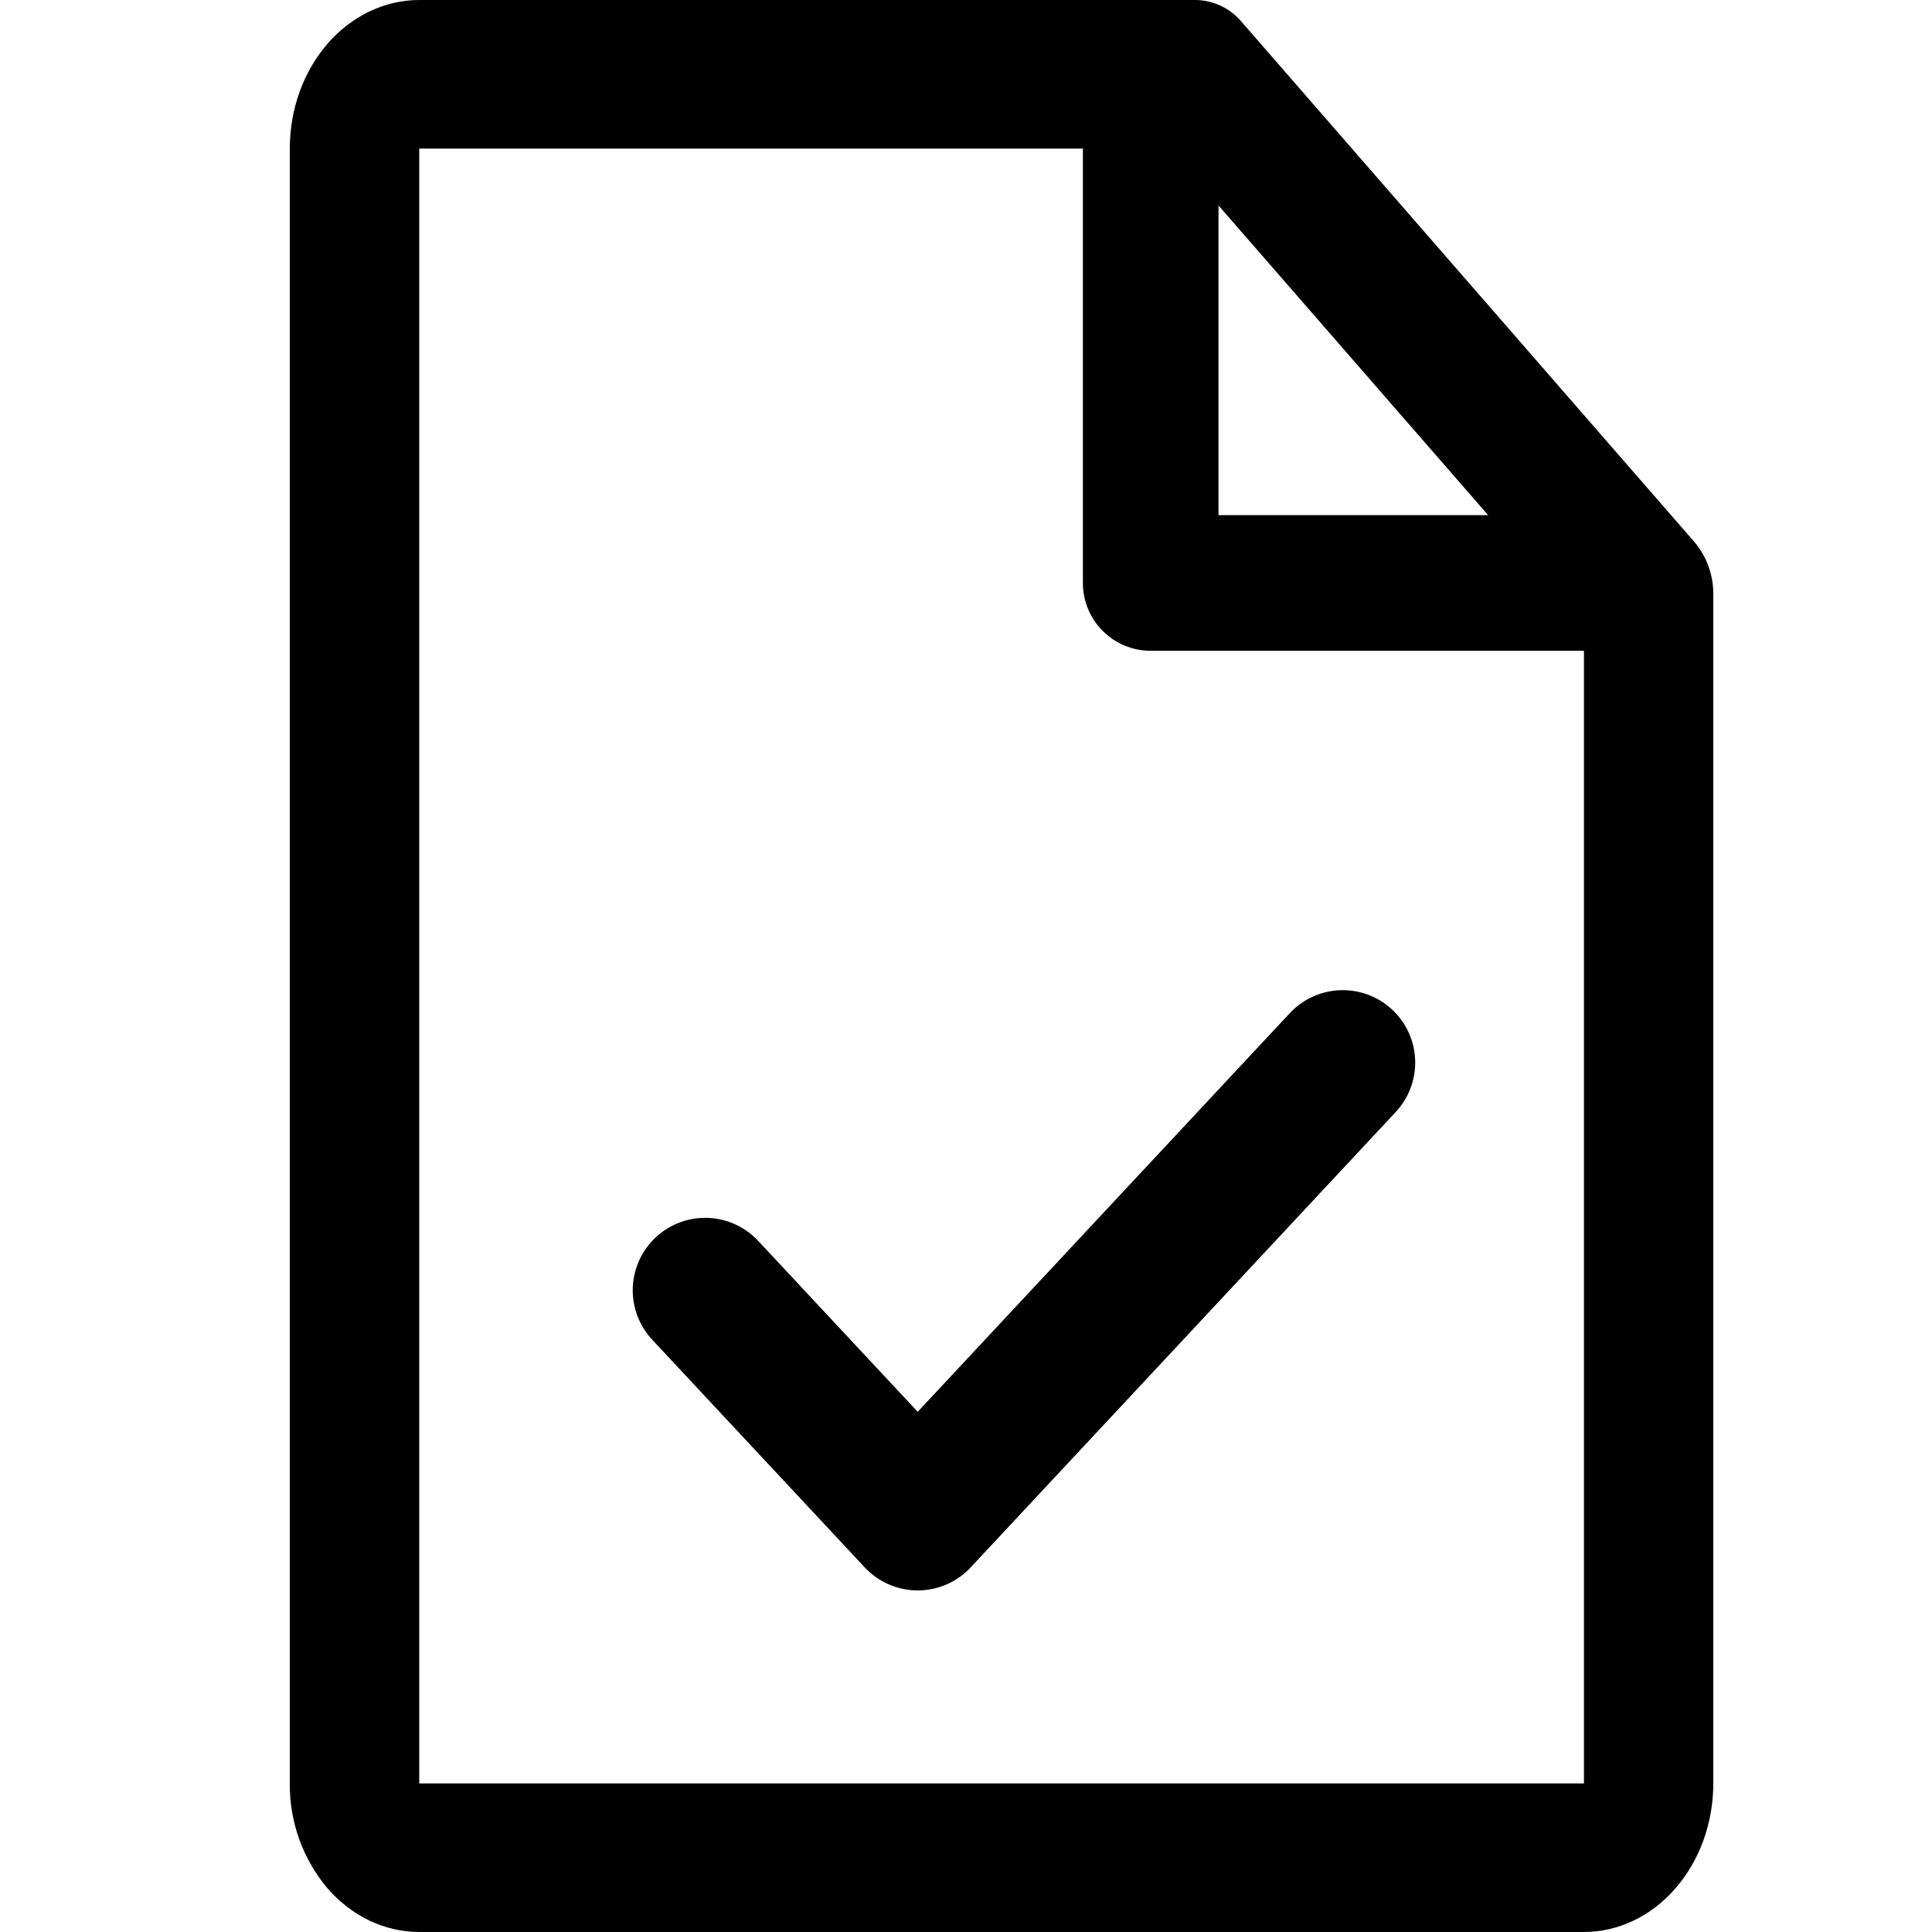
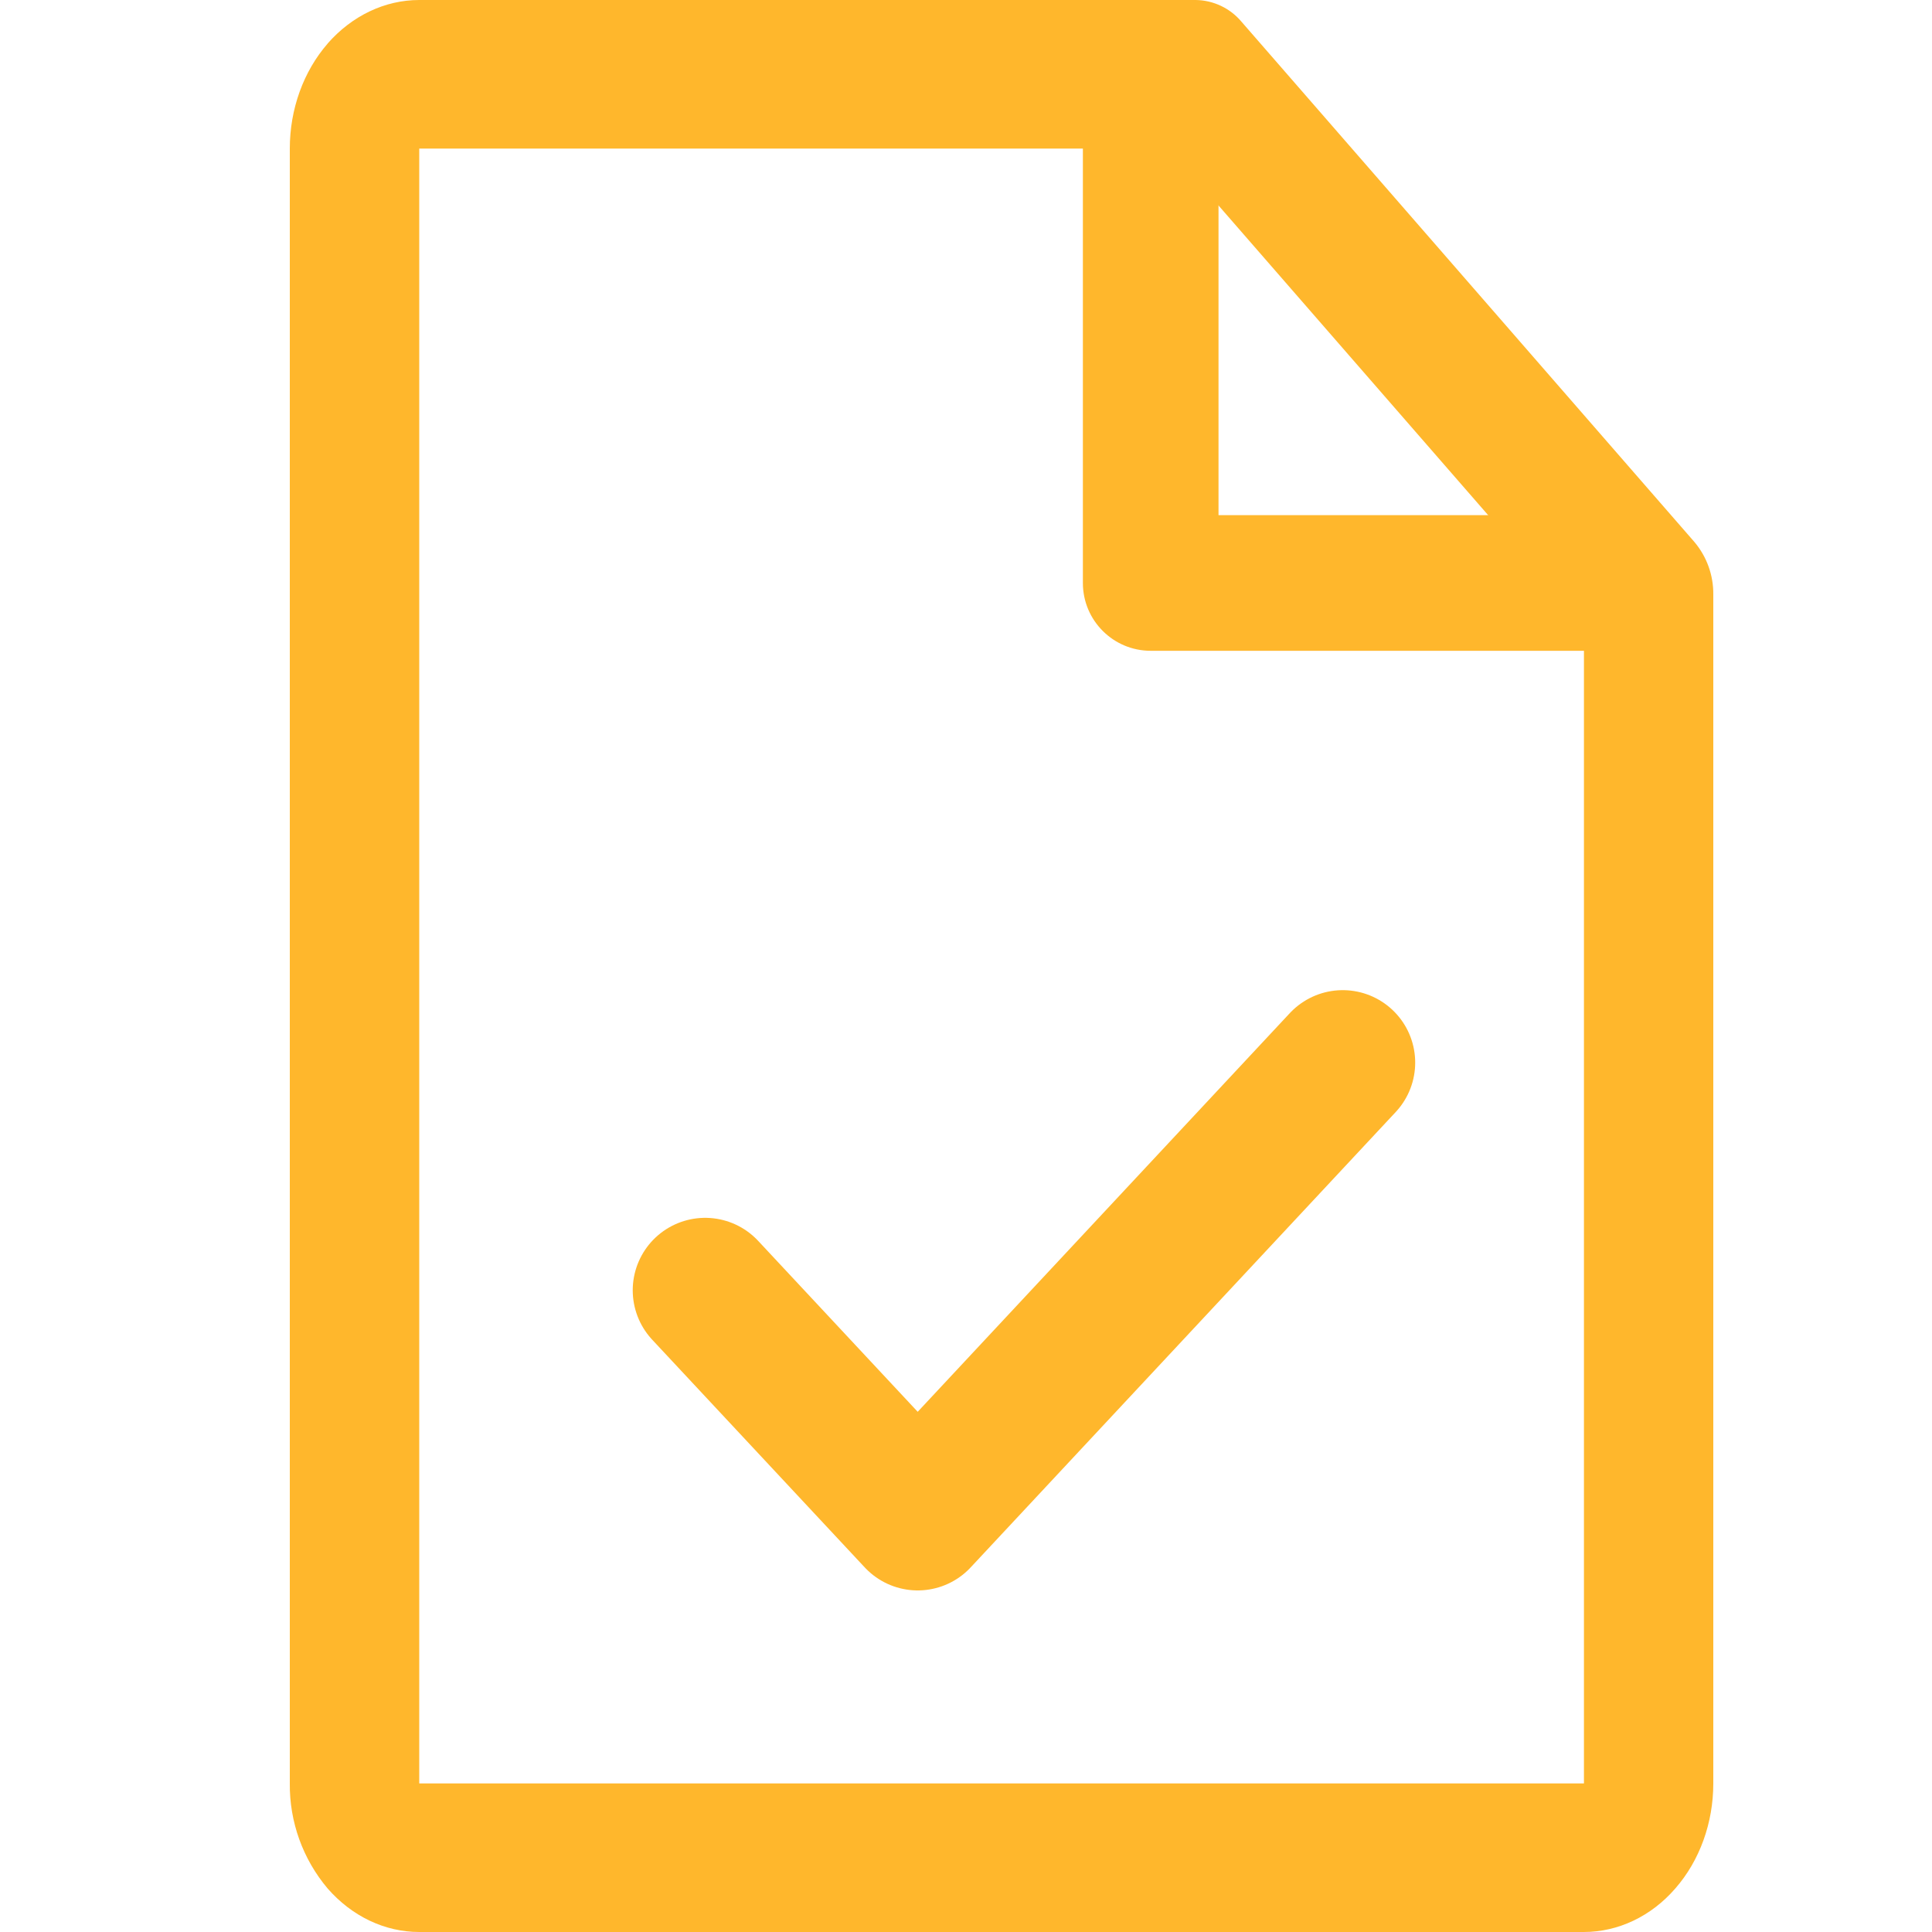
<svg xmlns="http://www.w3.org/2000/svg" viewBox="0 0 20 20" fill="none">
-   <path fill-rule="evenodd" clip-rule="evenodd" d="M3.392.45C3.644.163 3.984 0 4.34 0h8.038a.63.63 0 0 1 .474.225L17.54 5.61a.83.83 0 0 1 .196.544v12.308c0 .408-.141.799-.393 1.087-.25.289-.592.451-.947.451H4.34c-.356 0-.696-.162-.948-.45A1.661 1.661 0 0 1 3 18.461V1.538c0-.408.141-.799.392-1.087Zm8.709 1.088H4.34v16.924h12.057V6.472l-4.296-4.934Z" fill="currentColor" />
-   <path d="m7.3 13.357 2.2 2.357L13.9 11" stroke="currentColor" stroke-width="1.5" stroke-linecap="round" stroke-linejoin="round" />
-   <path fill-rule="evenodd" clip-rule="evenodd" d="M11.912.42c.388 0 .702.315.702.703v4.21h4.21a.702.702 0 1 1 0 1.404h-4.912a.702.702 0 0 1-.702-.702V1.123c0-.388.315-.702.702-.702Z" fill="currentColor" />
+   <path fill-rule="evenodd" clip-rule="evenodd" d="M3.392.45C3.644.163 3.984 0 4.34 0h8.038a.63.63 0 0 1 .474.225L17.54 5.61a.83.83 0 0 1 .196.544v12.308c0 .408-.141.799-.393 1.087-.25.289-.592.451-.947.451H4.34c-.356 0-.696-.162-.948-.45A1.661 1.661 0 0 1 3 18.461V1.538c0-.408.141-.799.392-1.087Zm8.709 1.088H4.34v16.924h12.057V6.472l-4.296-4.934Z" fill="#ffb72c" />
+   <path d="m7.3 13.357 2.2 2.357L13.9 11" stroke="#ffb72c" stroke-width="1.5" stroke-linecap="round" stroke-linejoin="round" />
+   <path fill-rule="evenodd" clip-rule="evenodd" d="M11.912.42c.388 0 .702.315.702.703v4.21h4.21a.702.702 0 1 1 0 1.404h-4.912a.702.702 0 0 1-.702-.702V1.123c0-.388.315-.702.702-.702Z" fill="#ffb72c" />
</svg>
